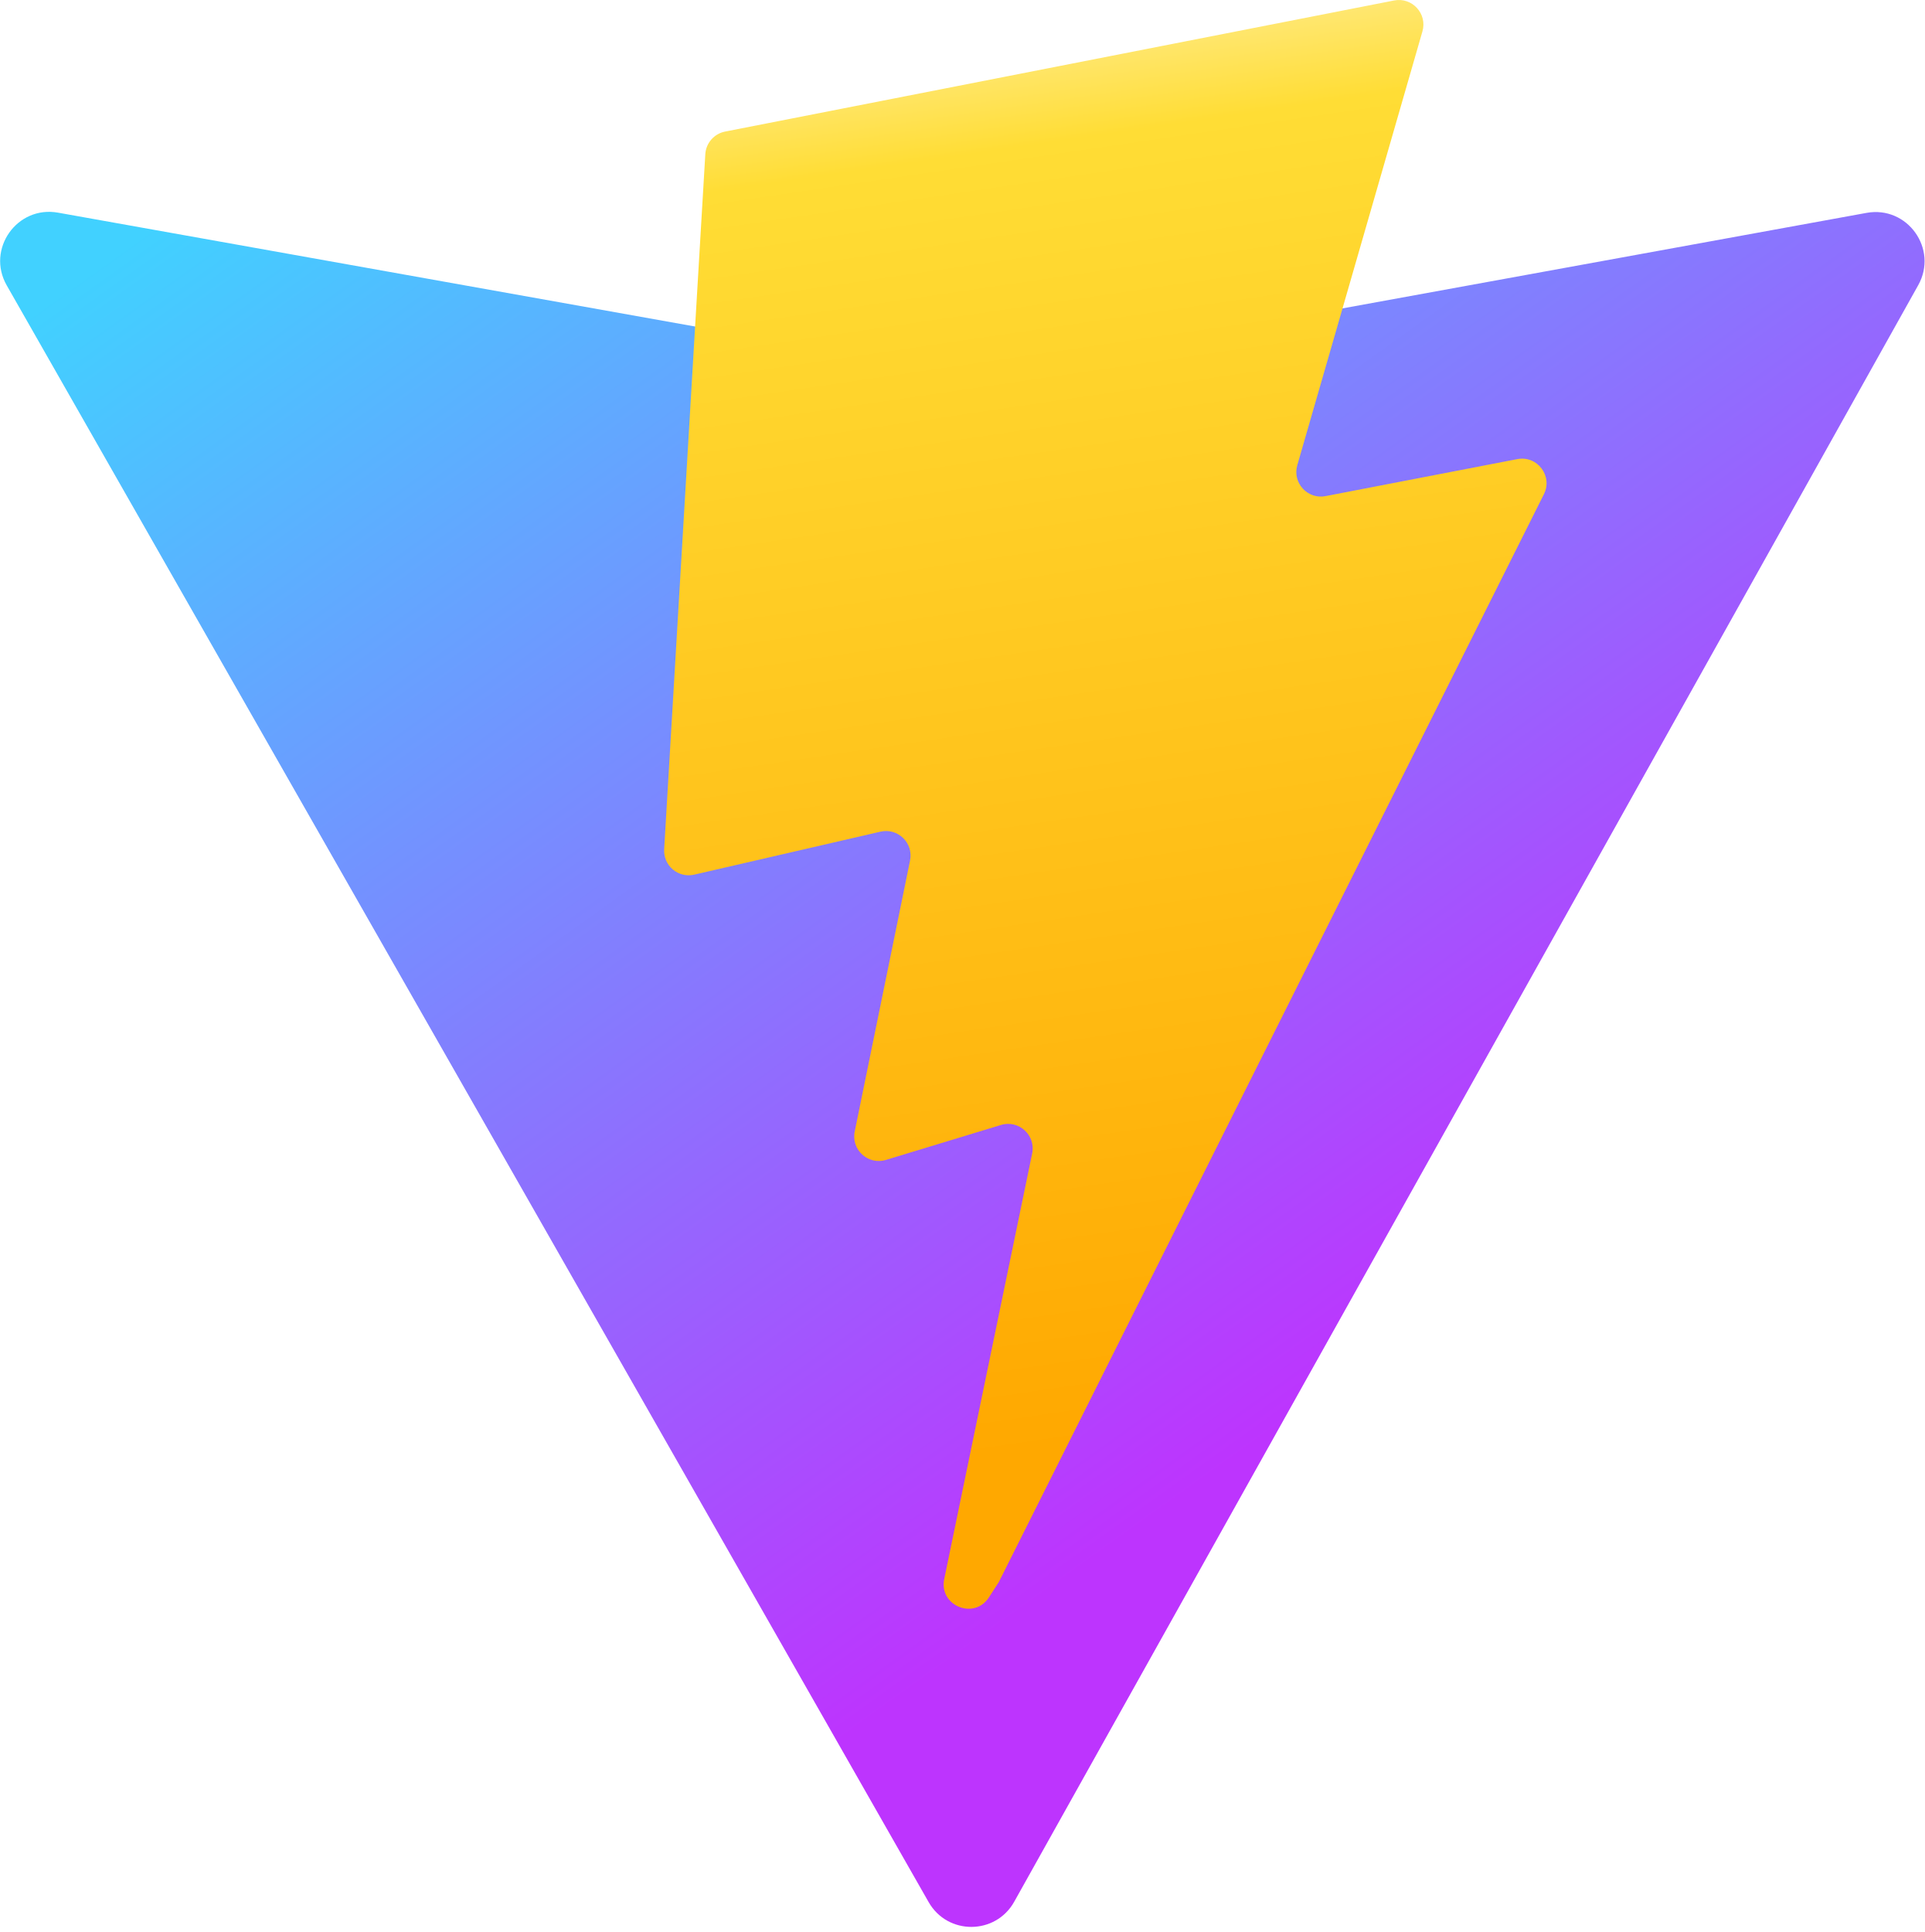
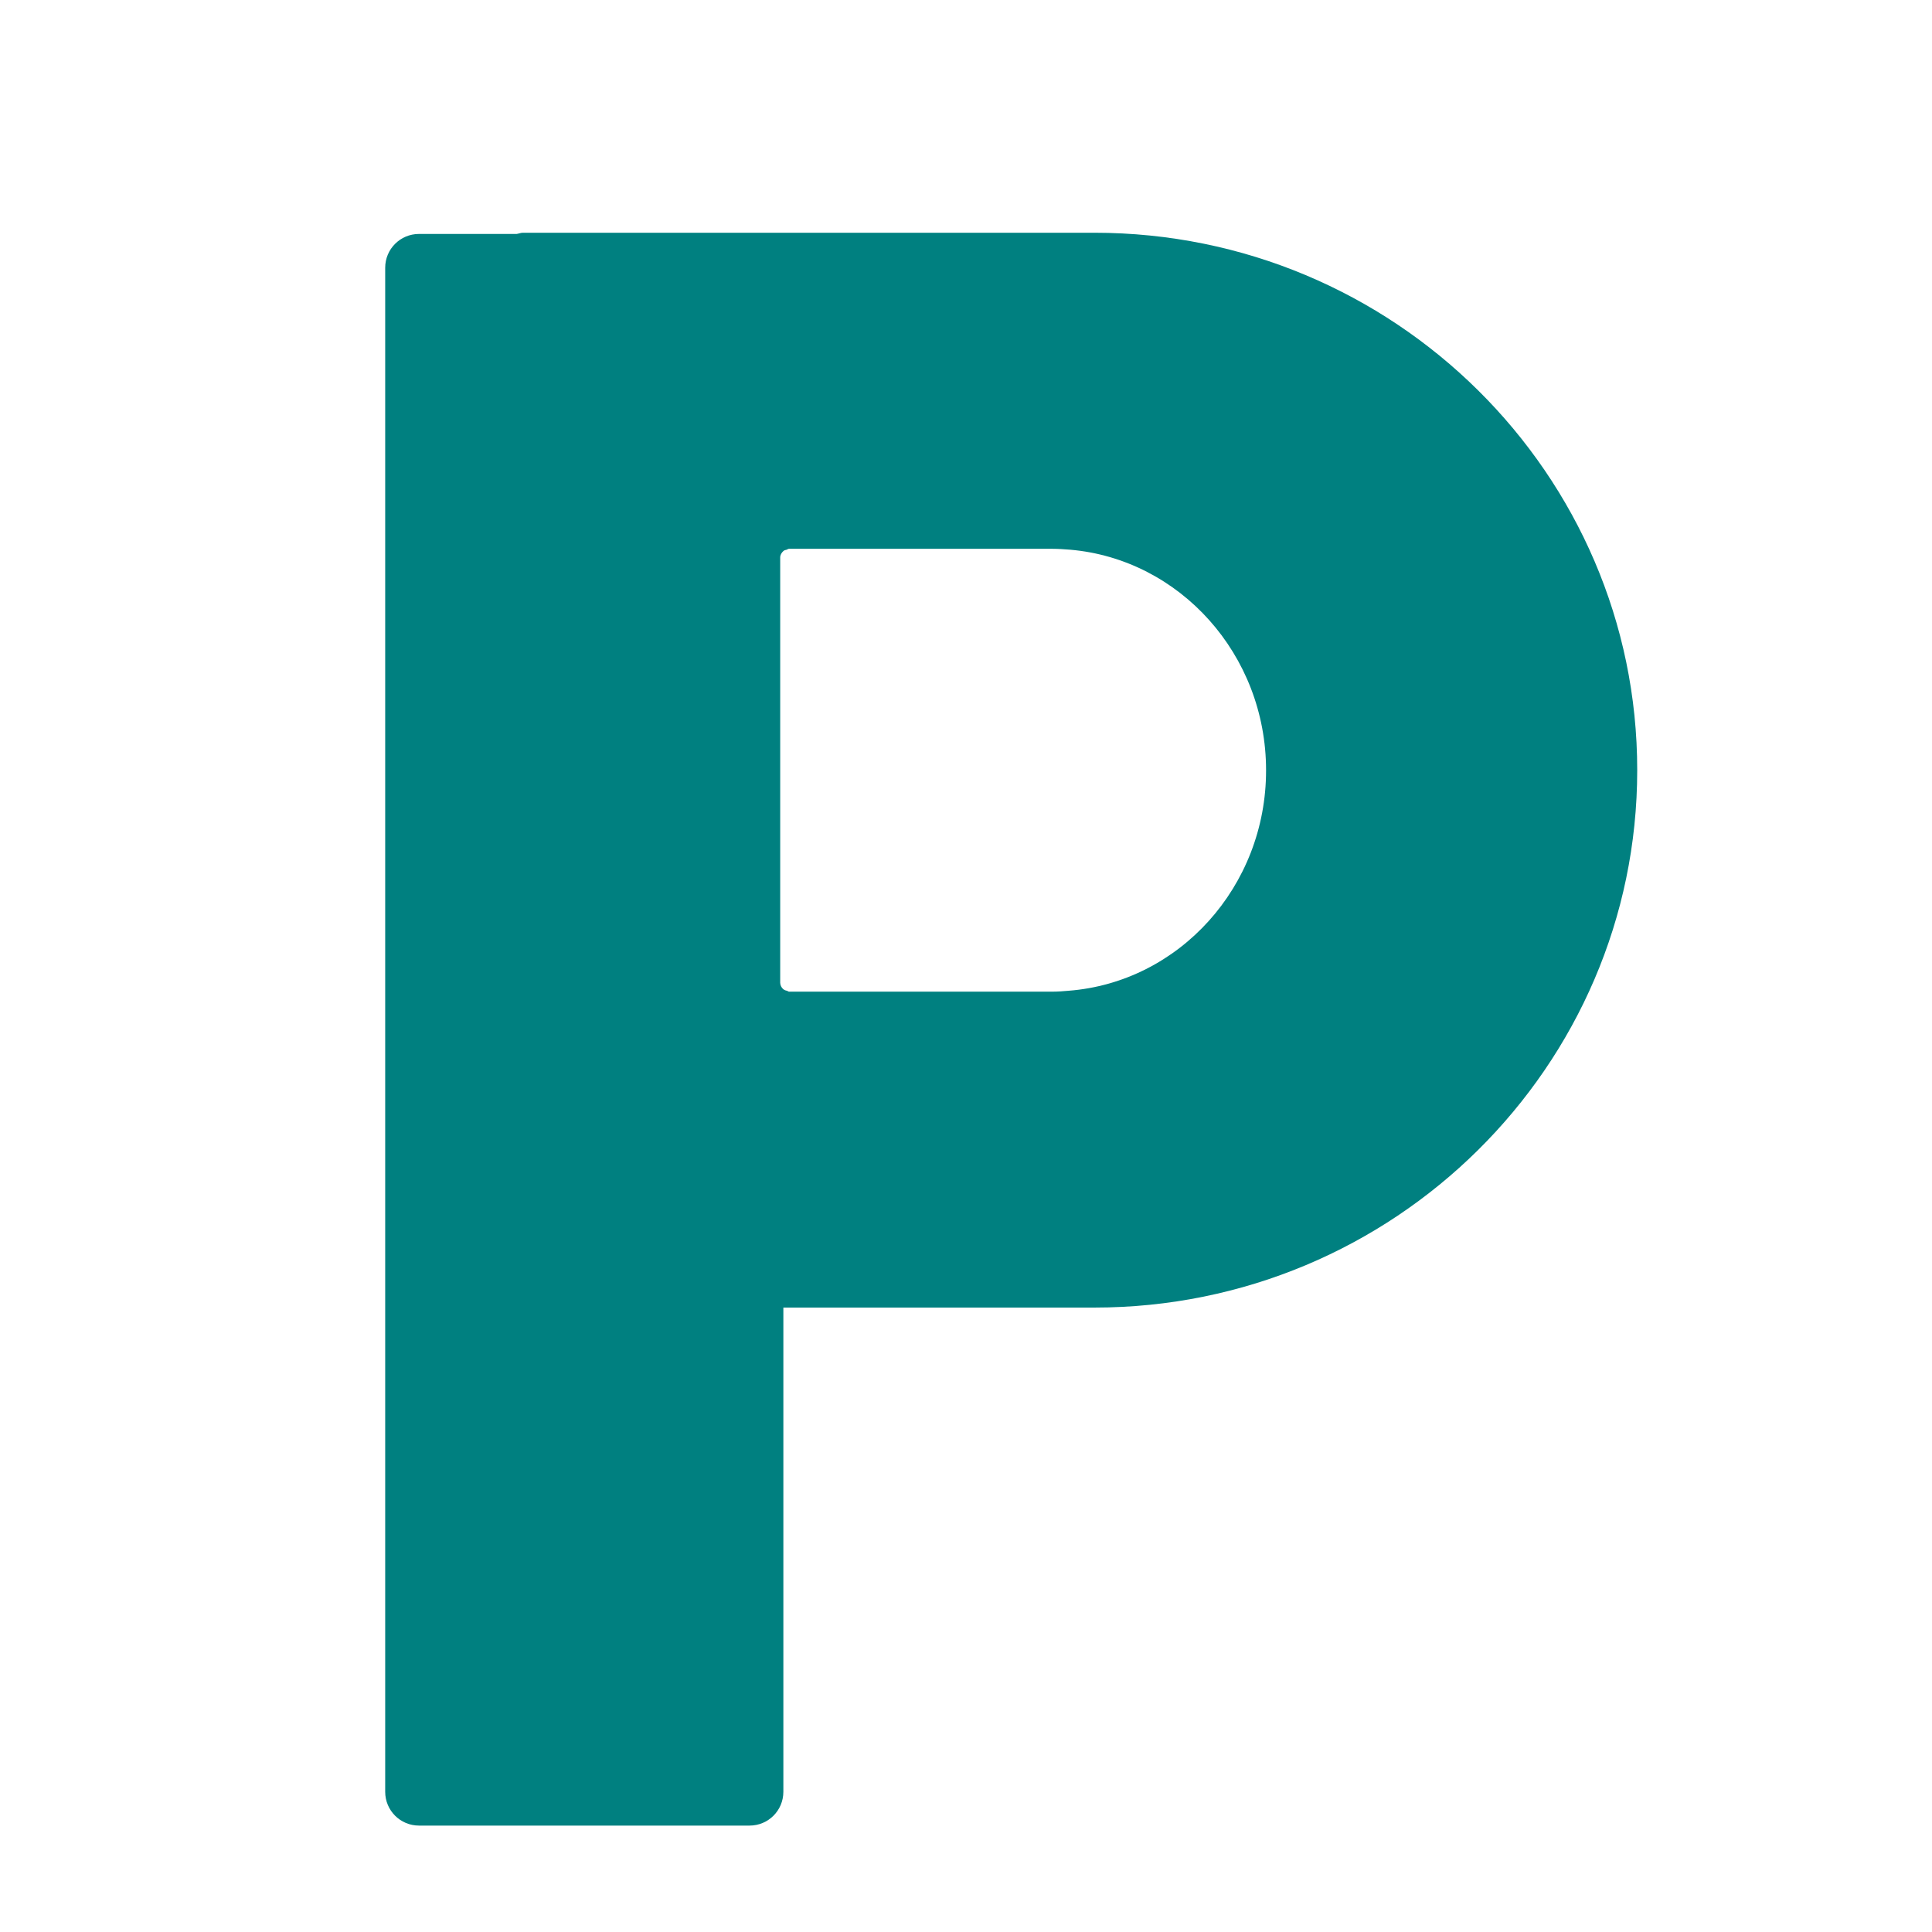
- <svg xmlns="http://www.w3.org/2000/svg" aria-hidden="true" role="img" class="iconify iconify--logos" width="31.88" height="32" preserveAspectRatio="xMidYMid meet" viewBox="0 0 256 257">
-   <defs>
-     <linearGradient id="IconifyId1813088fe1fbc01fb466" x1="-.828%" x2="57.636%" y1="7.652%" y2="78.411%">
-       <stop offset="0%" stop-color="#41D1FF" />
-       <stop offset="100%" stop-color="#BD34FE" />
-     </linearGradient>
-     <linearGradient id="IconifyId1813088fe1fbc01fb467" x1="43.376%" x2="50.316%" y1="2.242%" y2="89.03%">
-       <stop offset="0%" stop-color="#FFEA83" />
-       <stop offset="8.333%" stop-color="#FFDD35" />
-       <stop offset="100%" stop-color="#FFA800" />
-     </linearGradient>
-   </defs>
-   <path fill="url(#IconifyId1813088fe1fbc01fb466)" d="M255.153 37.938L134.897 252.976c-2.483 4.44-8.862 4.466-11.382.048L.875 37.958c-2.746-4.814 1.371-10.646 6.827-9.67l120.385 21.517a6.537 6.537 0 0 0 2.322-.004l117.867-21.483c5.438-.991 9.574 4.796 6.877 9.62Z" />
-   <path fill="url(#IconifyId1813088fe1fbc01fb467)" d="M185.432.063L96.44 17.501a3.268 3.268 0 0 0-2.634 3.014l-5.474 92.456a3.268 3.268 0 0 0 3.997 3.378l24.777-5.718c2.318-.535 4.413 1.507 3.936 3.838l-7.361 36.047c-.495 2.426 1.782 4.5 4.151 3.78l15.304-4.649c2.372-.72 4.652 1.36 4.15 3.788l-11.698 56.621c-.732 3.542 3.979 5.473 5.943 2.437l1.313-2.028l72.516-144.72c1.215-2.423-.88-5.186-3.54-4.672l-25.505 4.922c-2.396.462-4.435-1.77-3.759-4.114l16.646-57.705c.677-2.35-1.37-4.583-3.769-4.113Z" />
+ <svg xmlns="http://www.w3.org/2000/svg" width="800px" height="800px" viewBox="0 0 128 128" aria-hidden="true" role="img" class="iconify iconify--noto" preserveAspectRatio="xMidYMid meet">
+   <path d="M72.51 15.42H34.65c-.15 0-.28.06-.42.08h-6.47c-1.24 0-2.24 1-2.24 2.24v100.97c0 1.24 1 2.24 2.24 2.24h21.9c1.24 0 2.24-1 2.24-2.24V86.63h20.61c19.83 0 35.96-15.97 35.96-35.6c.01-19.63-16.13-35.61-35.96-35.61zm-1.72 50.22c-.35.03-.7.06-1.06.06H52.28c-.05 0-.09-.04-.14-.06a.513.513 0 0 1-.24-.1a.577.577 0 0 1-.21-.43V36.94c0-.18.09-.32.21-.43c.06-.06.14-.07.22-.09c.06-.02.09-.06.15-.06h17.45c.4 0 .8.03 1.19.06c7.25.63 12.97 6.94 12.97 14.61c.01 7.71-5.77 14.05-13.09 14.61z" fill="#008080" />
</svg>
